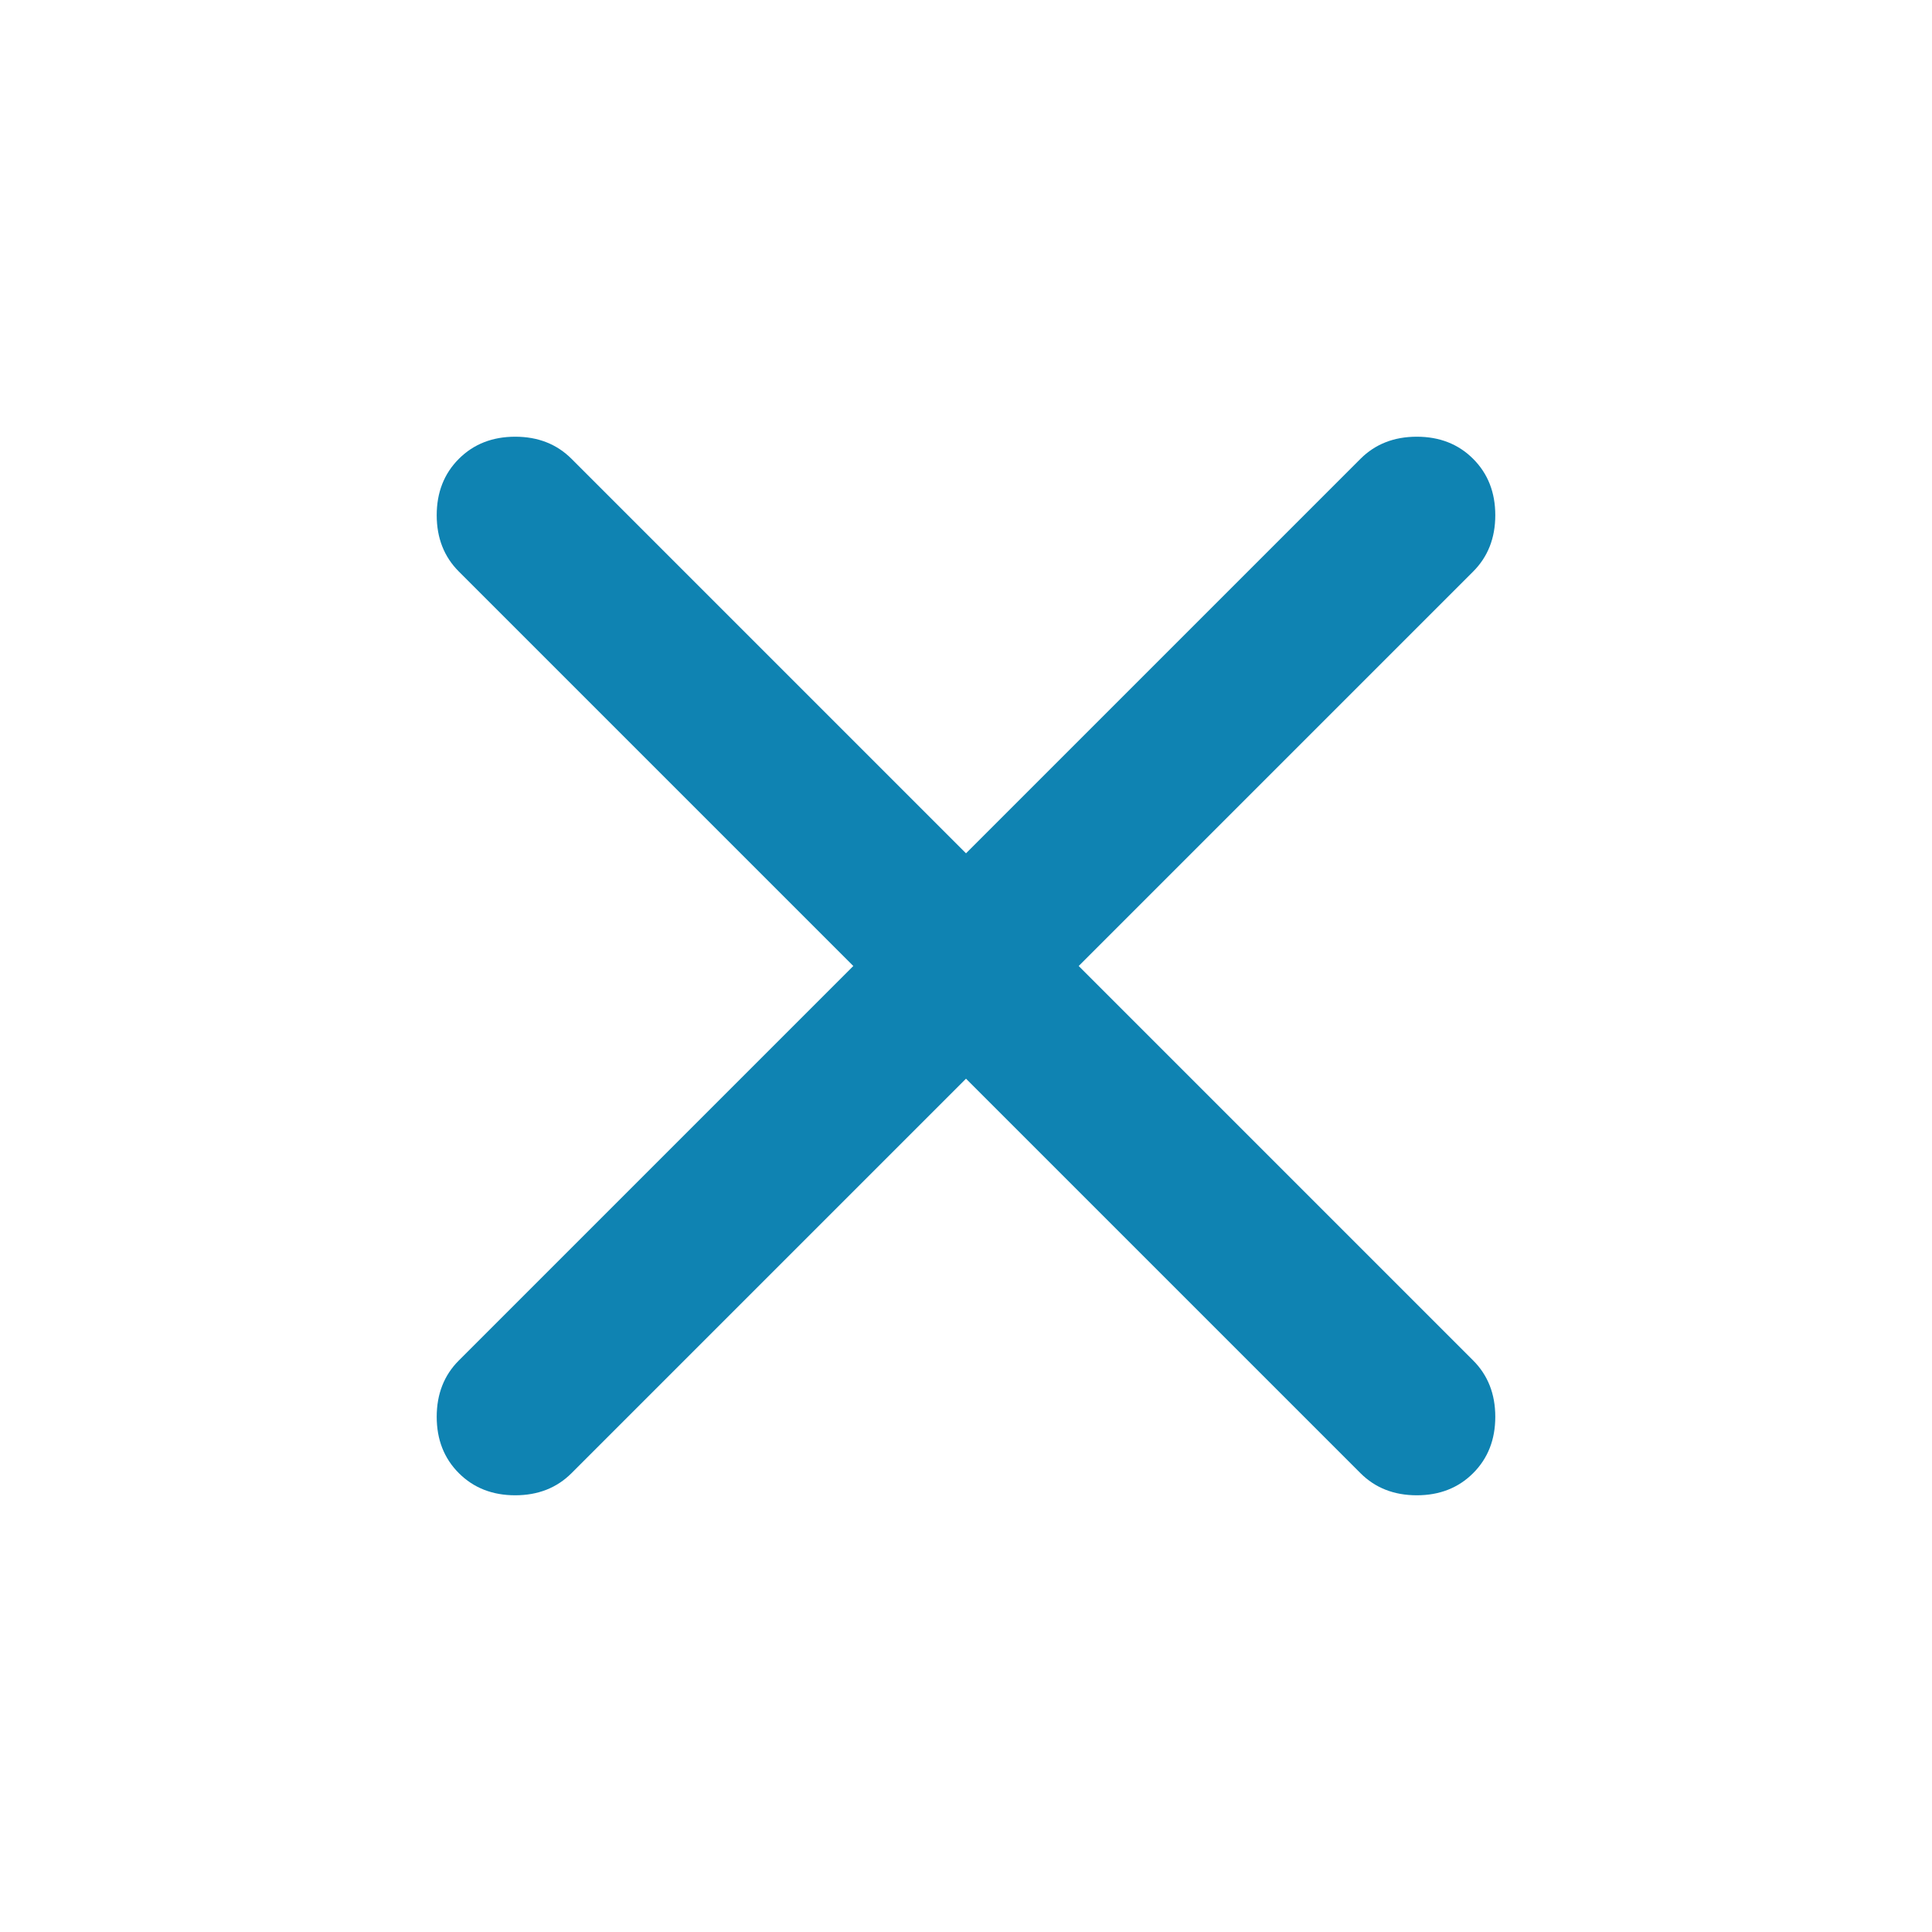
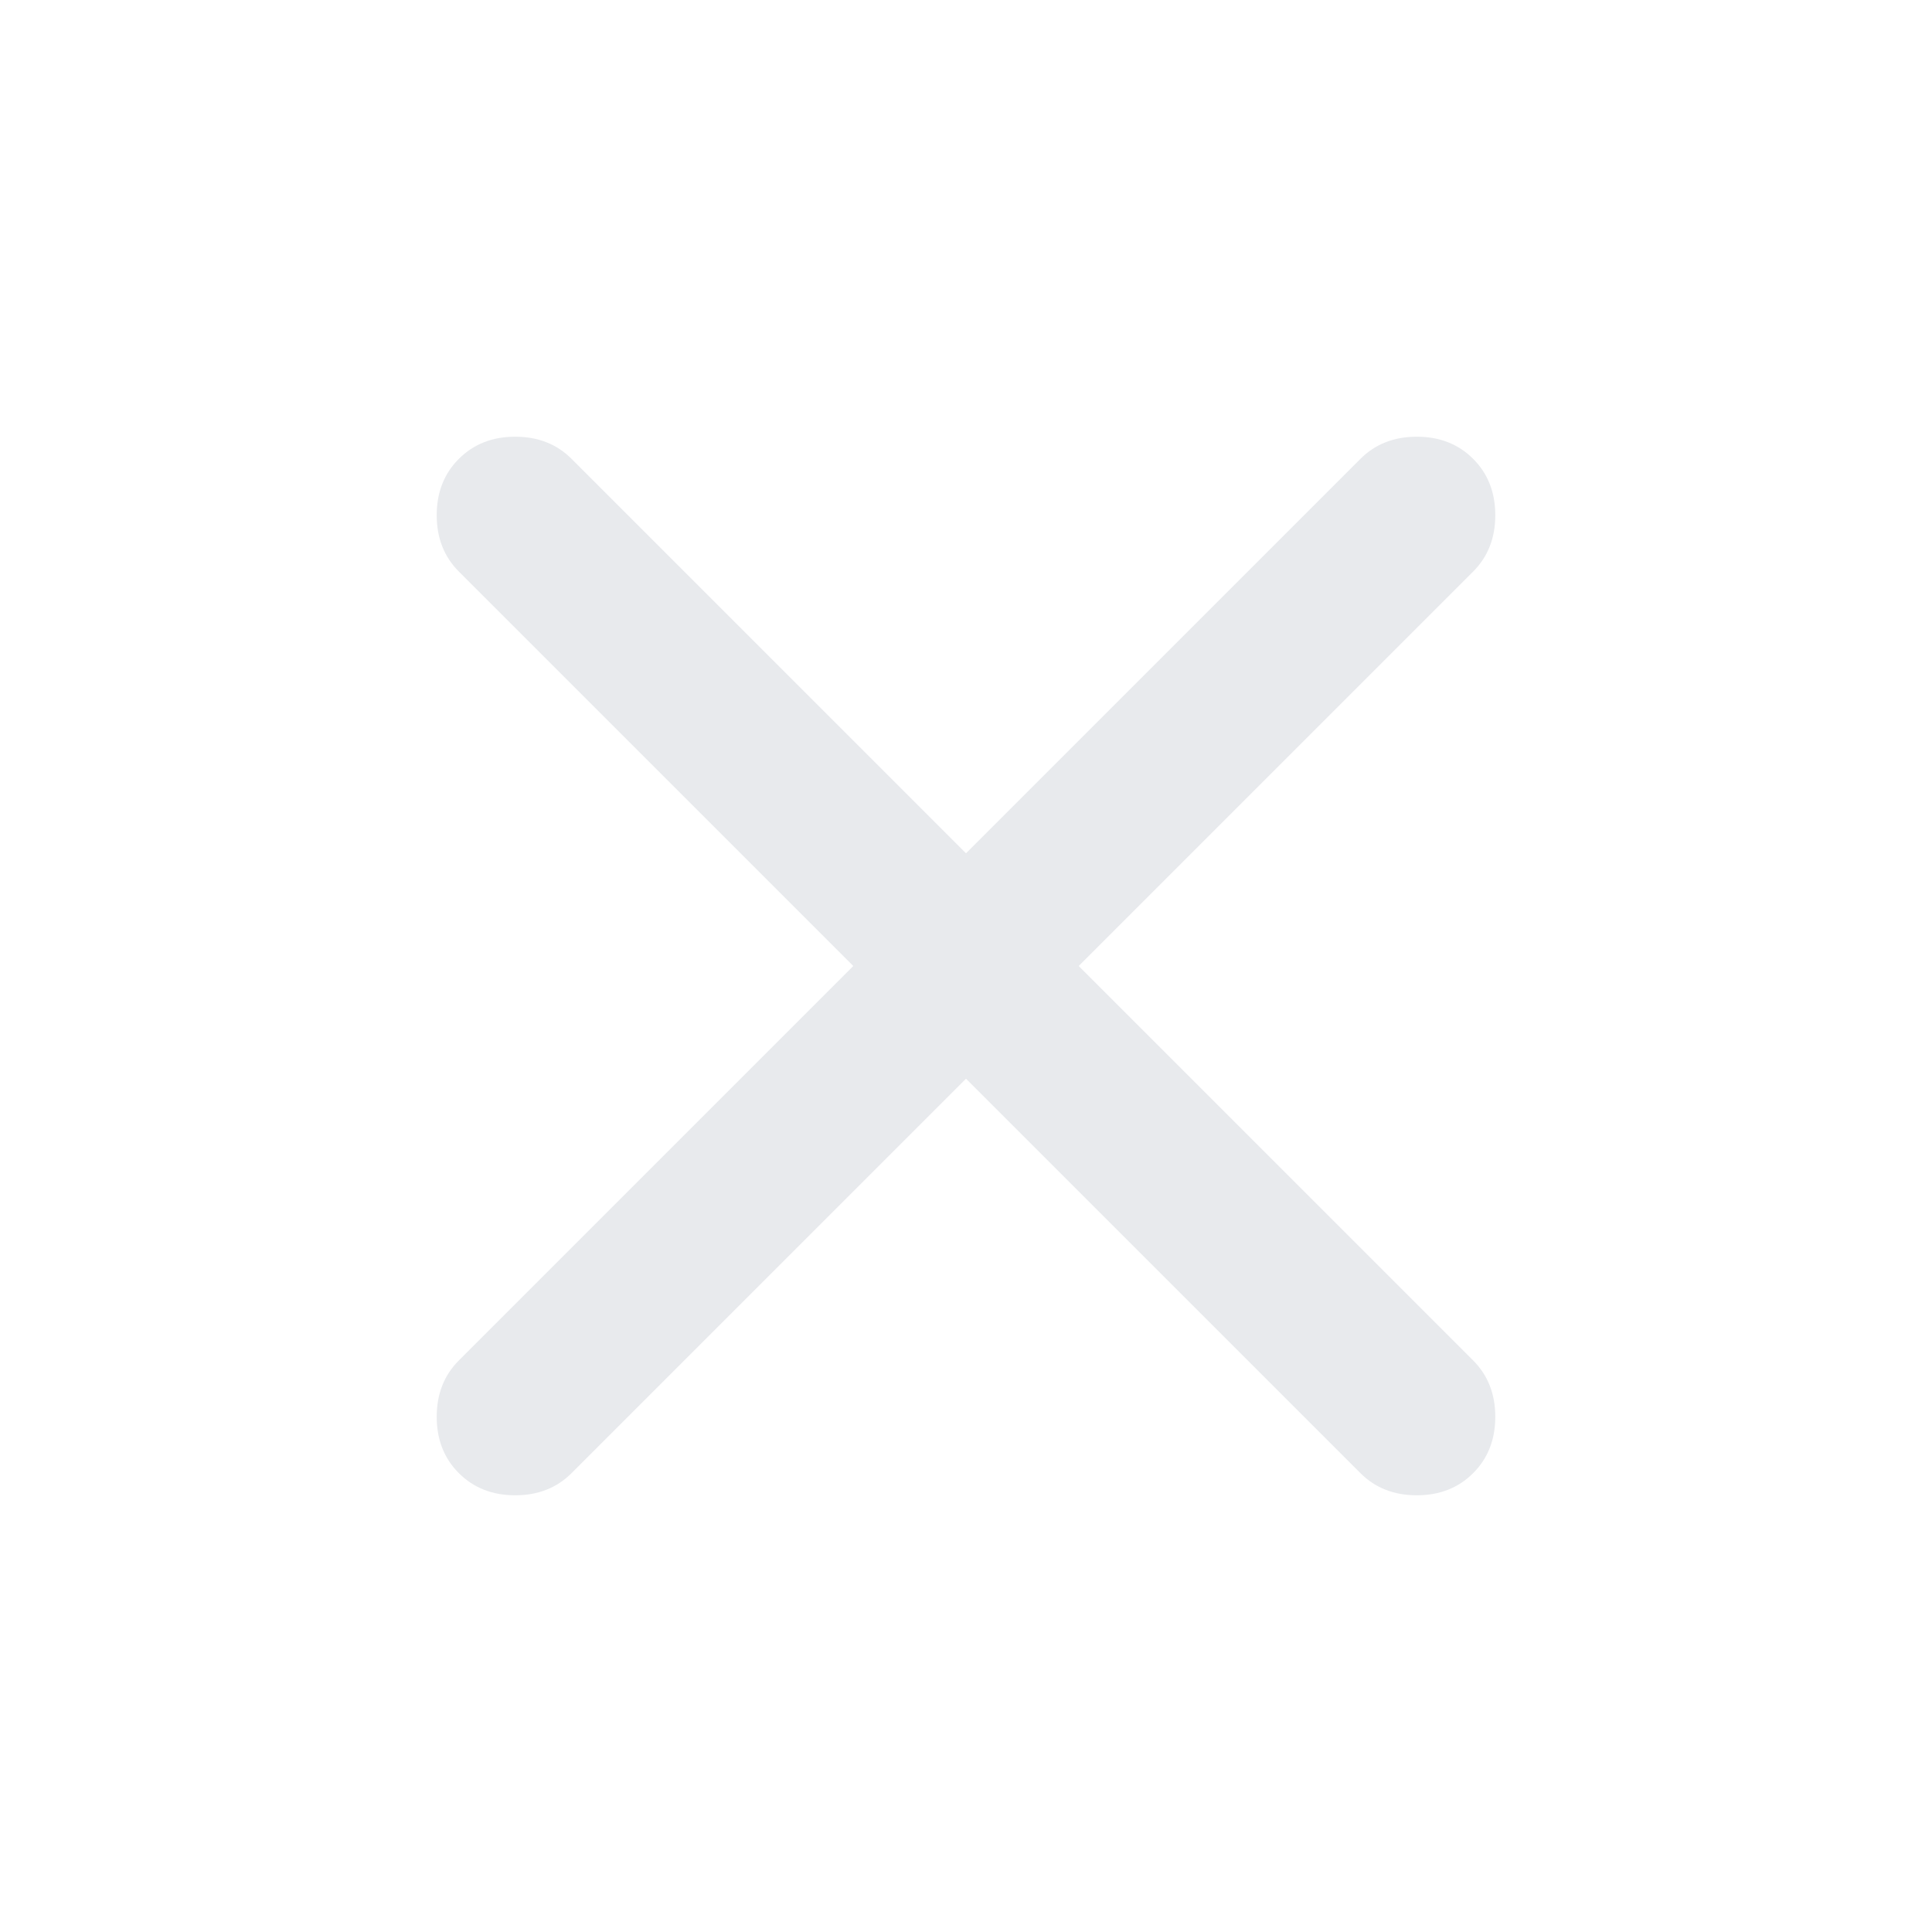
- <svg xmlns="http://www.w3.org/2000/svg" height="24" viewBox="0 -960 960 960" width="24" fill="#0F83B2">
+ <svg xmlns="http://www.w3.org/2000/svg" height="24" viewBox="0 -960 960 960" width="24" fill="#e8eaed">
  <path d="M480-424L284-228q-11 11-28 11t-28-11q-11-11-11-28t11-28l196-196-196-196q-11-11-11-28t11-28q11-11 28-11t28 11l196 196 196-196q11-11 28-11t28 11q11 11 11 28t-11 28L536-480l196 196q11 11 11 28t-11 28q-11 11-28 11t-28-11L480-424z" />
</svg>
